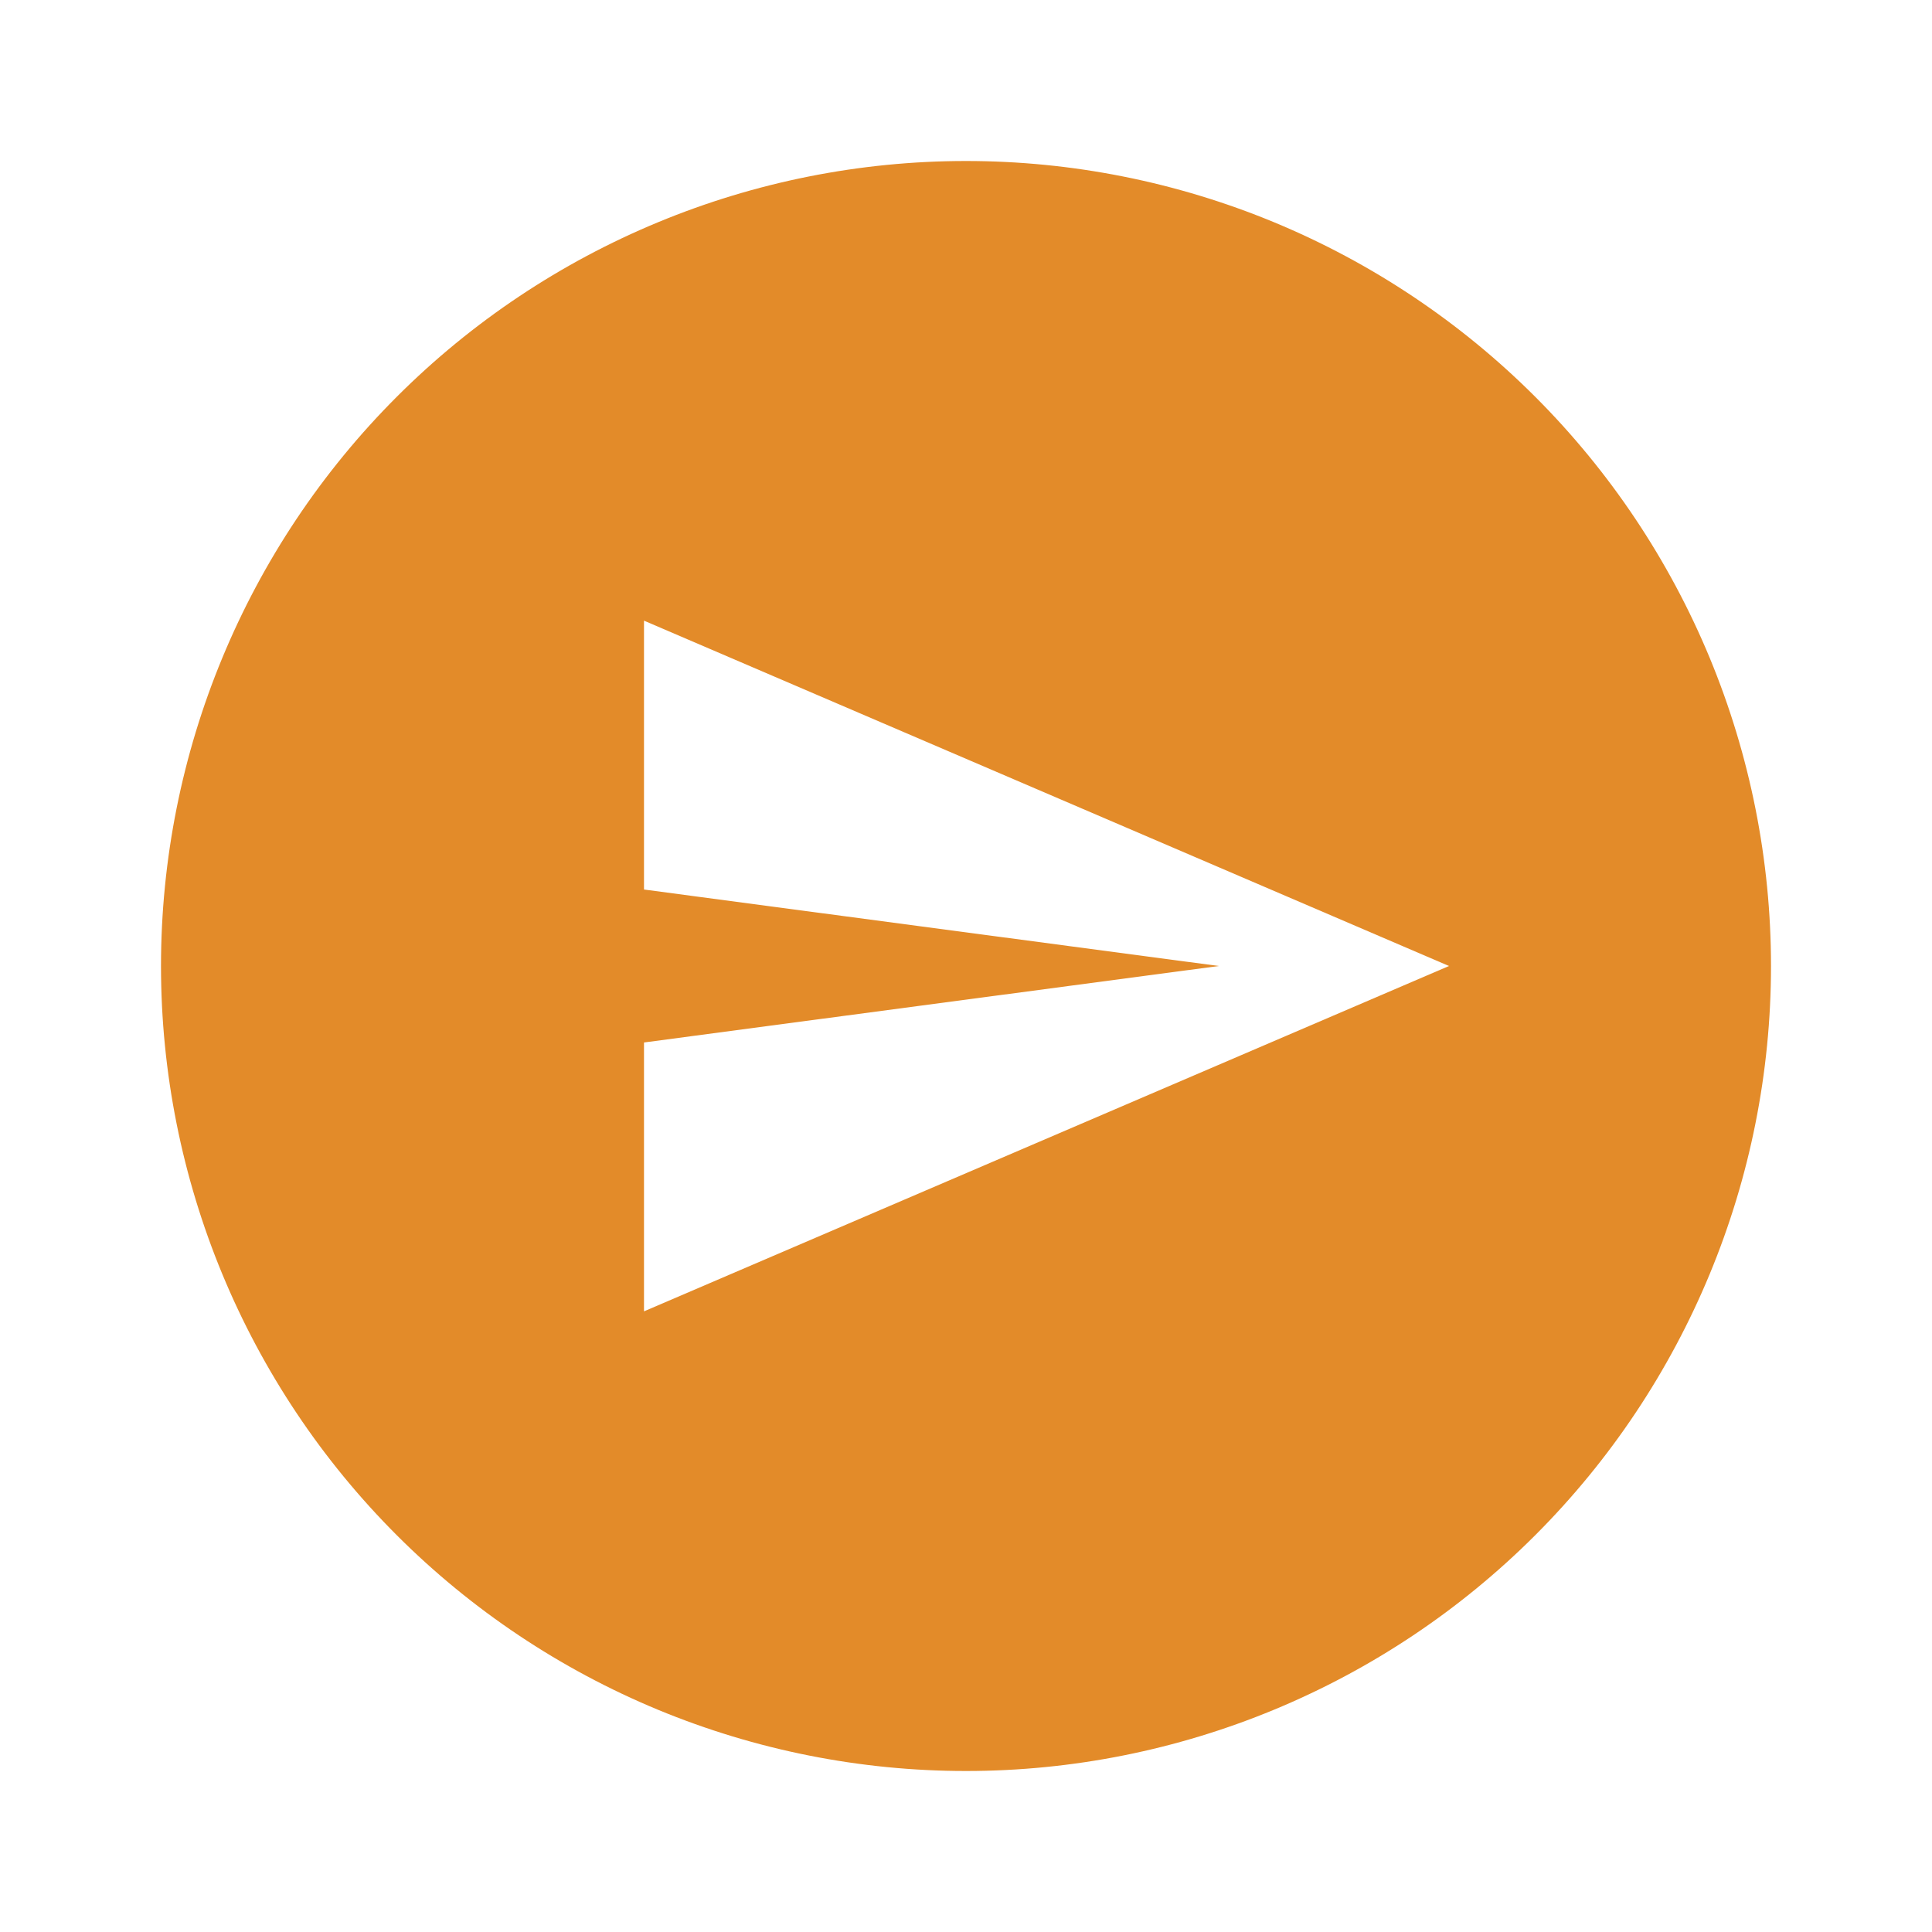
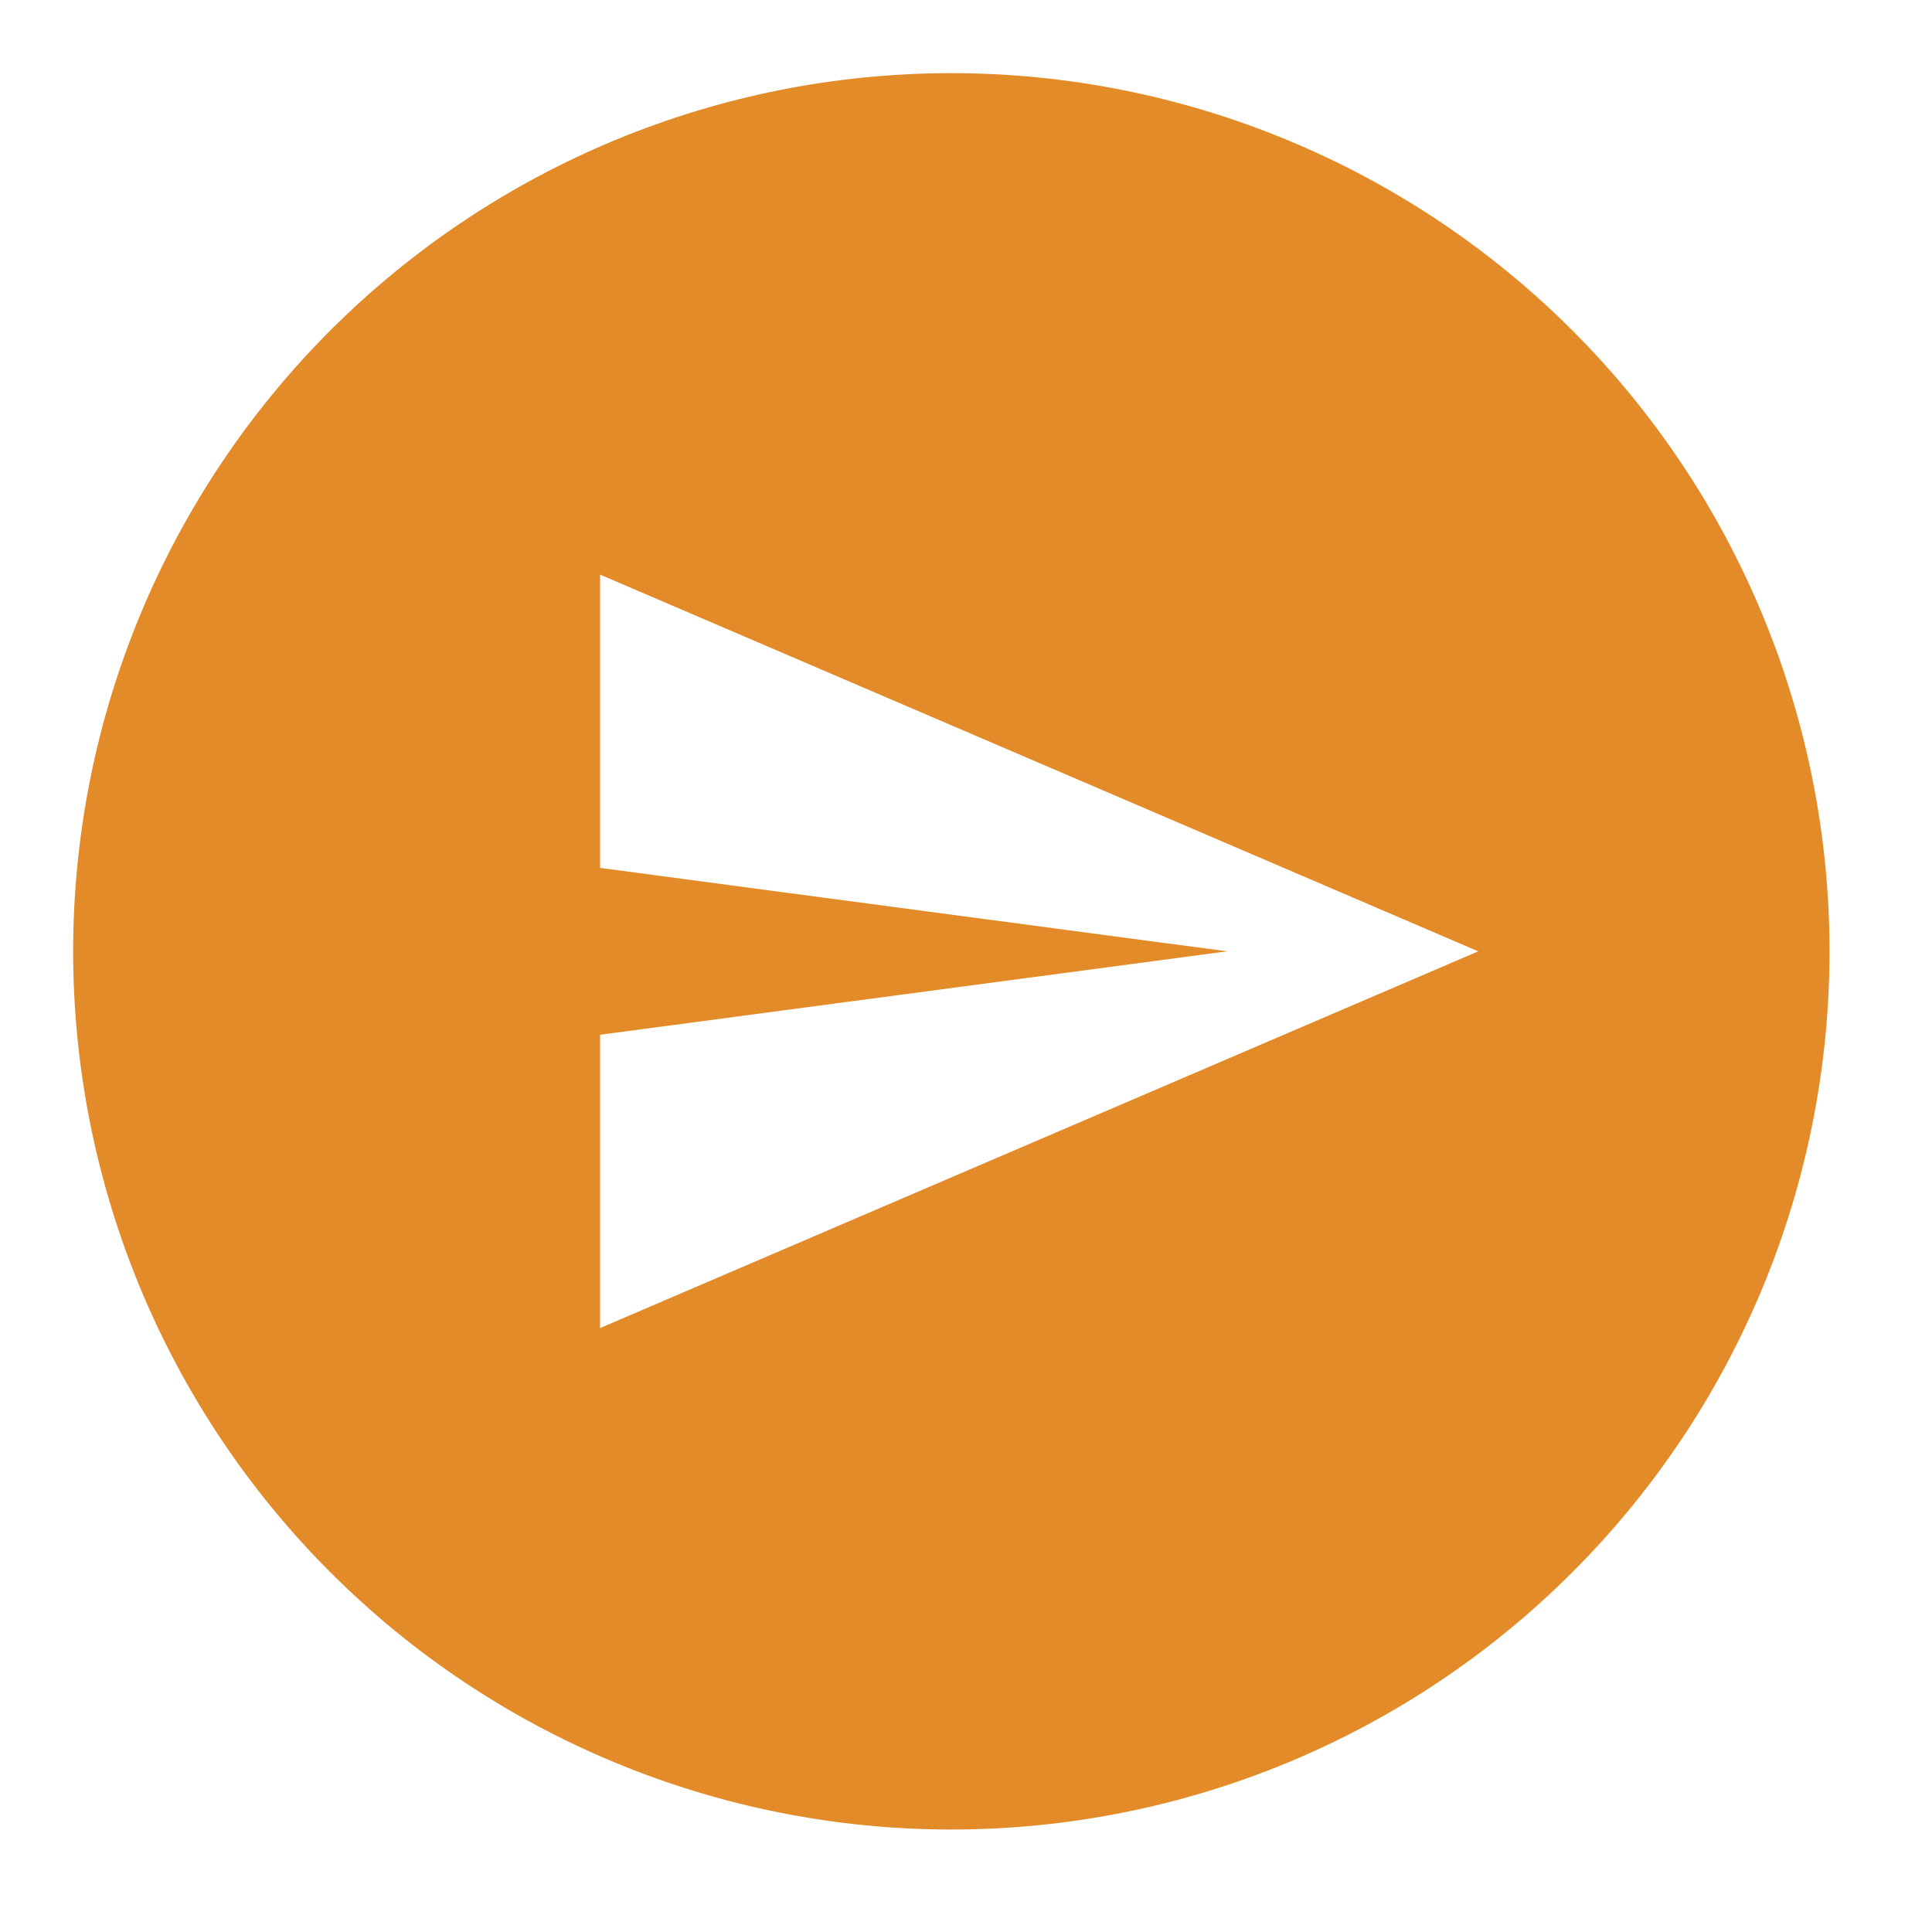
- <svg xmlns="http://www.w3.org/2000/svg" width="24" height="24" viewBox="0 0 24 24" fill="none">
-   <path d="M12 2C13.313 2 14.614 2.259 15.827 2.761C17.04 3.264 18.142 4 19.071 4.929C20 5.858 20.736 6.96 21.239 8.173C21.741 9.386 22 10.687 22 12C22 14.652 20.946 17.196 19.071 19.071C17.196 20.946 14.652 22 12 22C10.687 22 9.386 21.741 8.173 21.239C6.96 20.736 5.858 20 4.929 19.071C3.054 17.196 2 14.652 2 12C2 9.348 3.054 6.804 4.929 4.929C6.804 3.054 9.348 2 12 2M8 7.71V11.05L15.14 12L8 12.95V16.29L18 12L8 7.71Z" fill="#E38B29" />
+ <svg xmlns="http://www.w3.org/2000/svg" width="22" height="22" viewBox="0 0 22 22" fill="none">
+   <path d="M10.833 0.833C12.147 0.833 13.447 1.092 14.66 1.595C15.873 2.097 16.976 2.834 17.904 3.762C18.833 4.691 19.57 5.793 20.072 7.007C20.575 8.22 20.833 9.52 20.833 10.833C20.833 13.486 19.78 16.029 17.904 17.904C16.029 19.78 13.486 20.833 10.833 20.833C9.52 20.833 8.22 20.575 7.007 20.072C5.793 19.57 4.691 18.833 3.762 17.904C1.887 16.029 0.833 13.486 0.833 10.833C0.833 8.181 1.887 5.638 3.762 3.762C5.638 1.887 8.181 0.833 10.833 0.833M6.833 6.543V9.883L13.973 10.833L6.833 11.783V15.123L16.833 10.833L6.833 6.543Z" fill="#E38B29" />
</svg>
